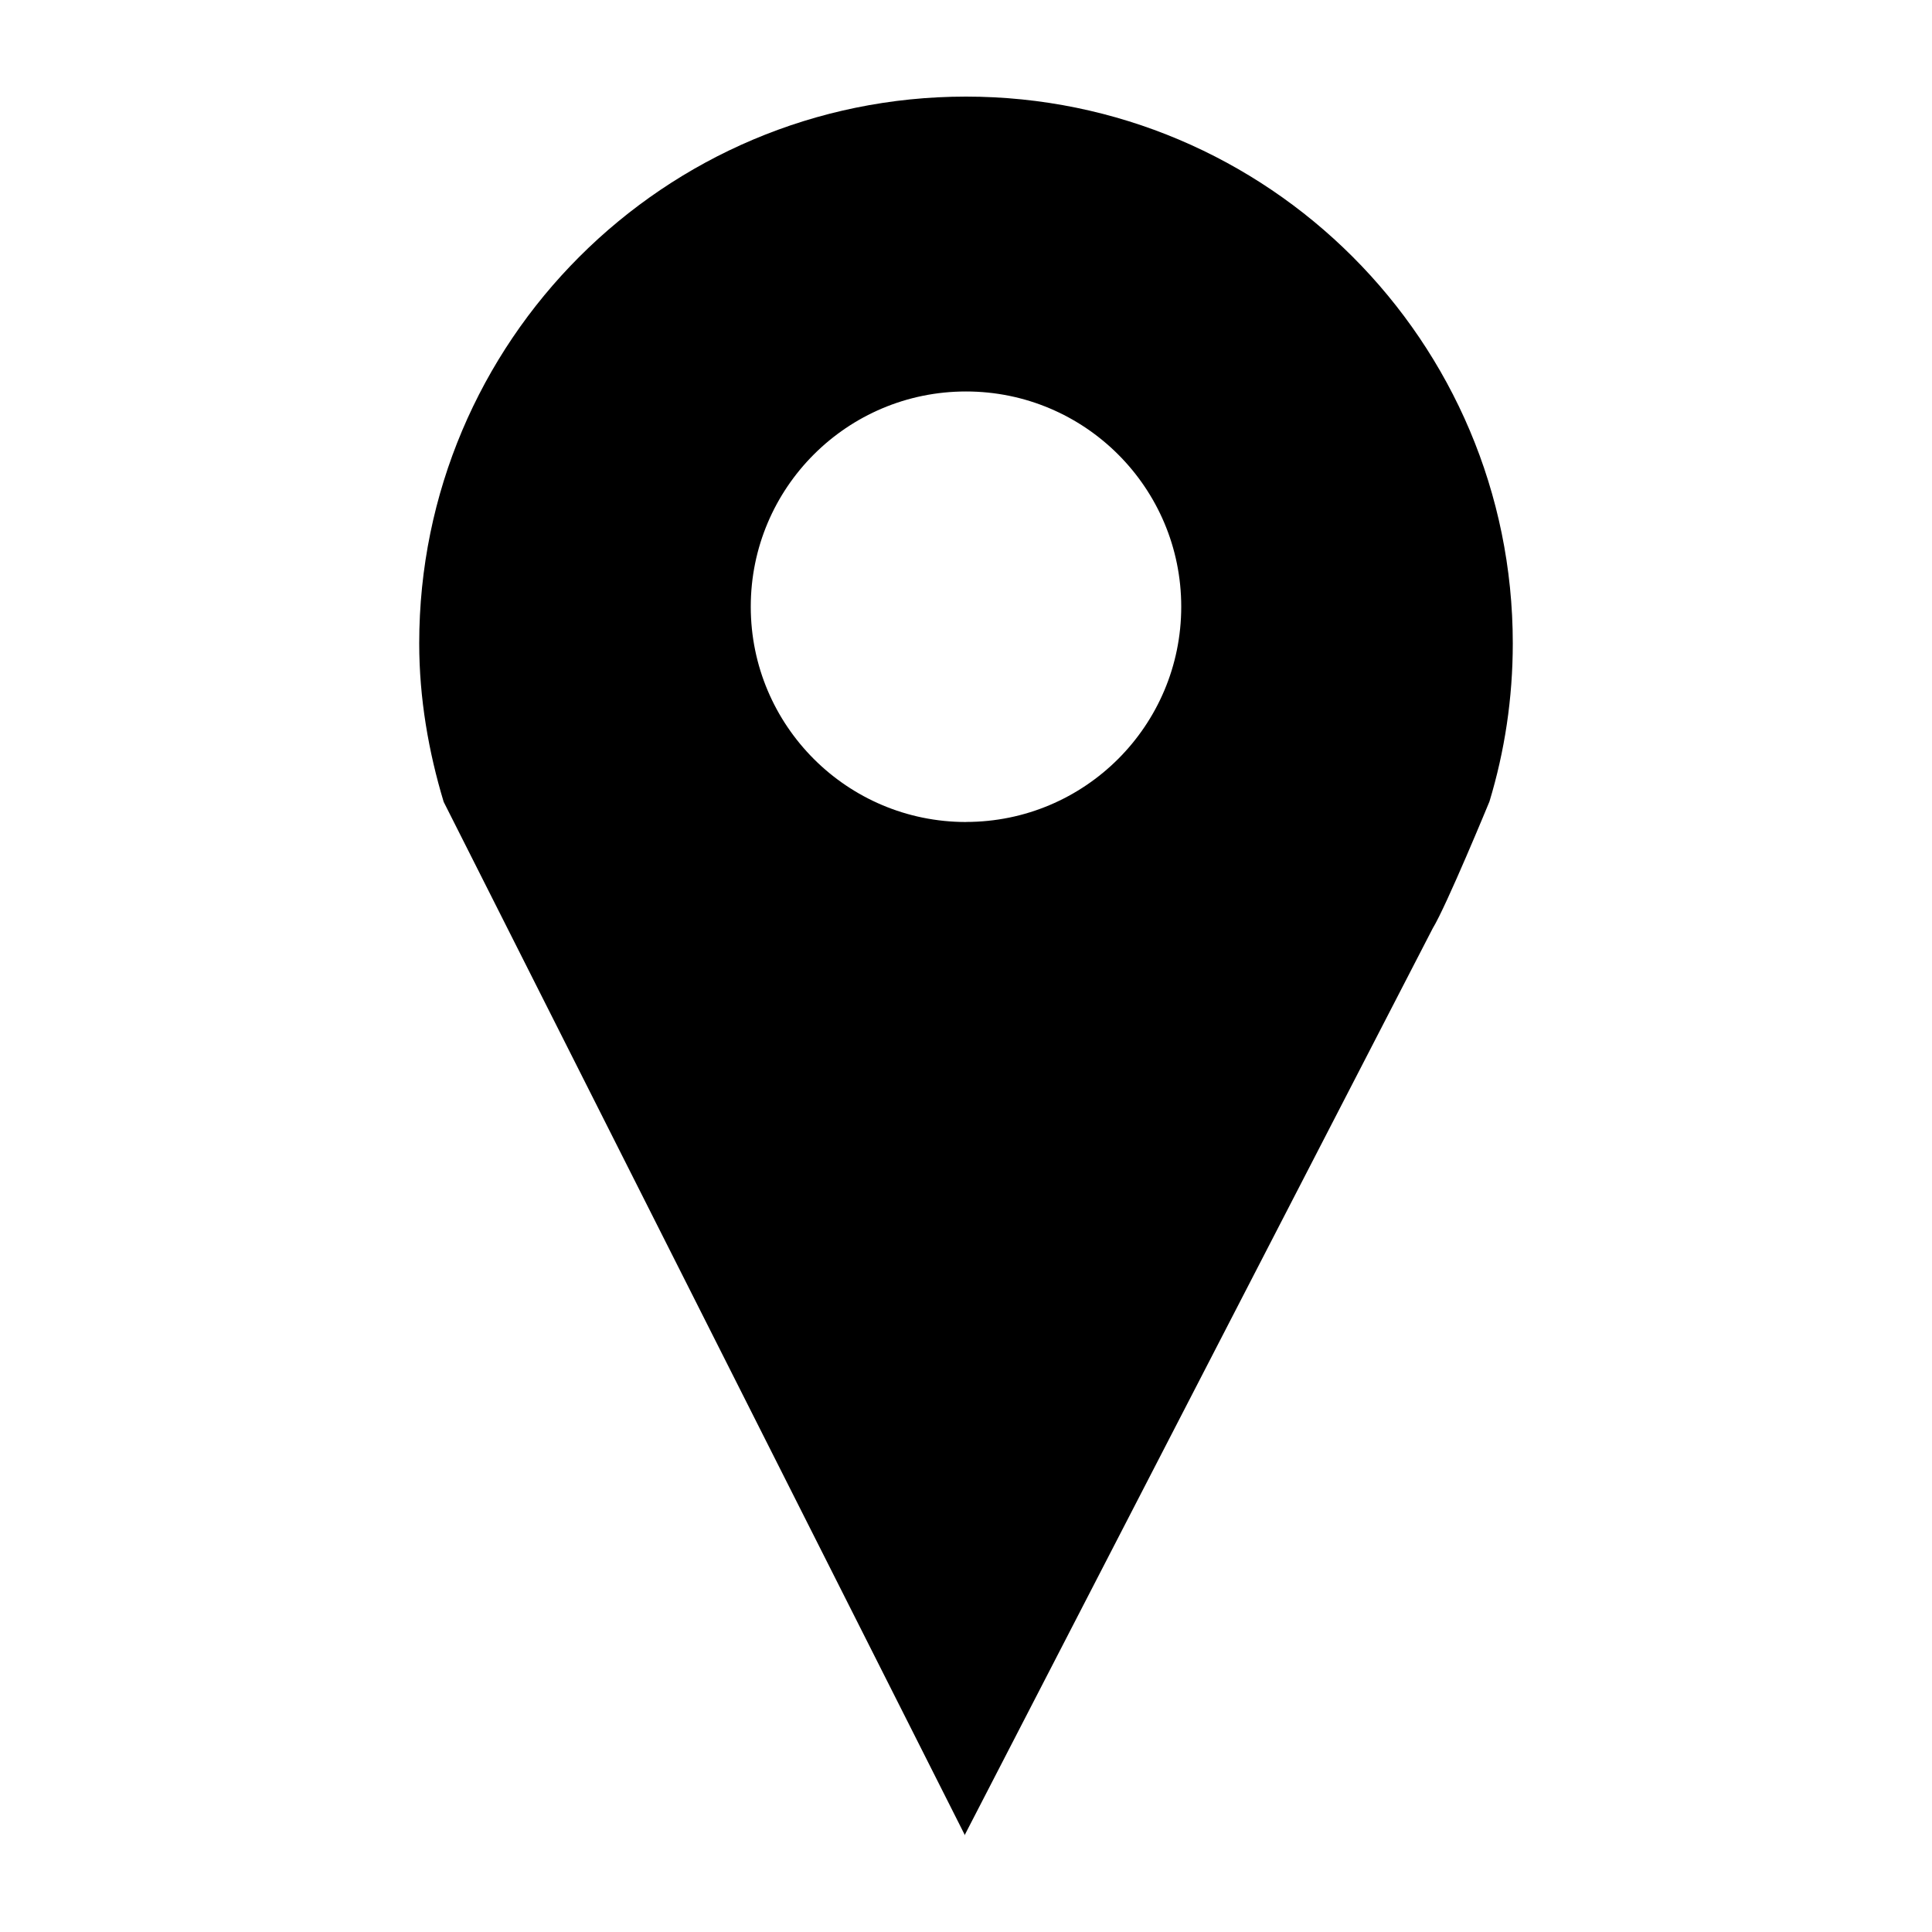
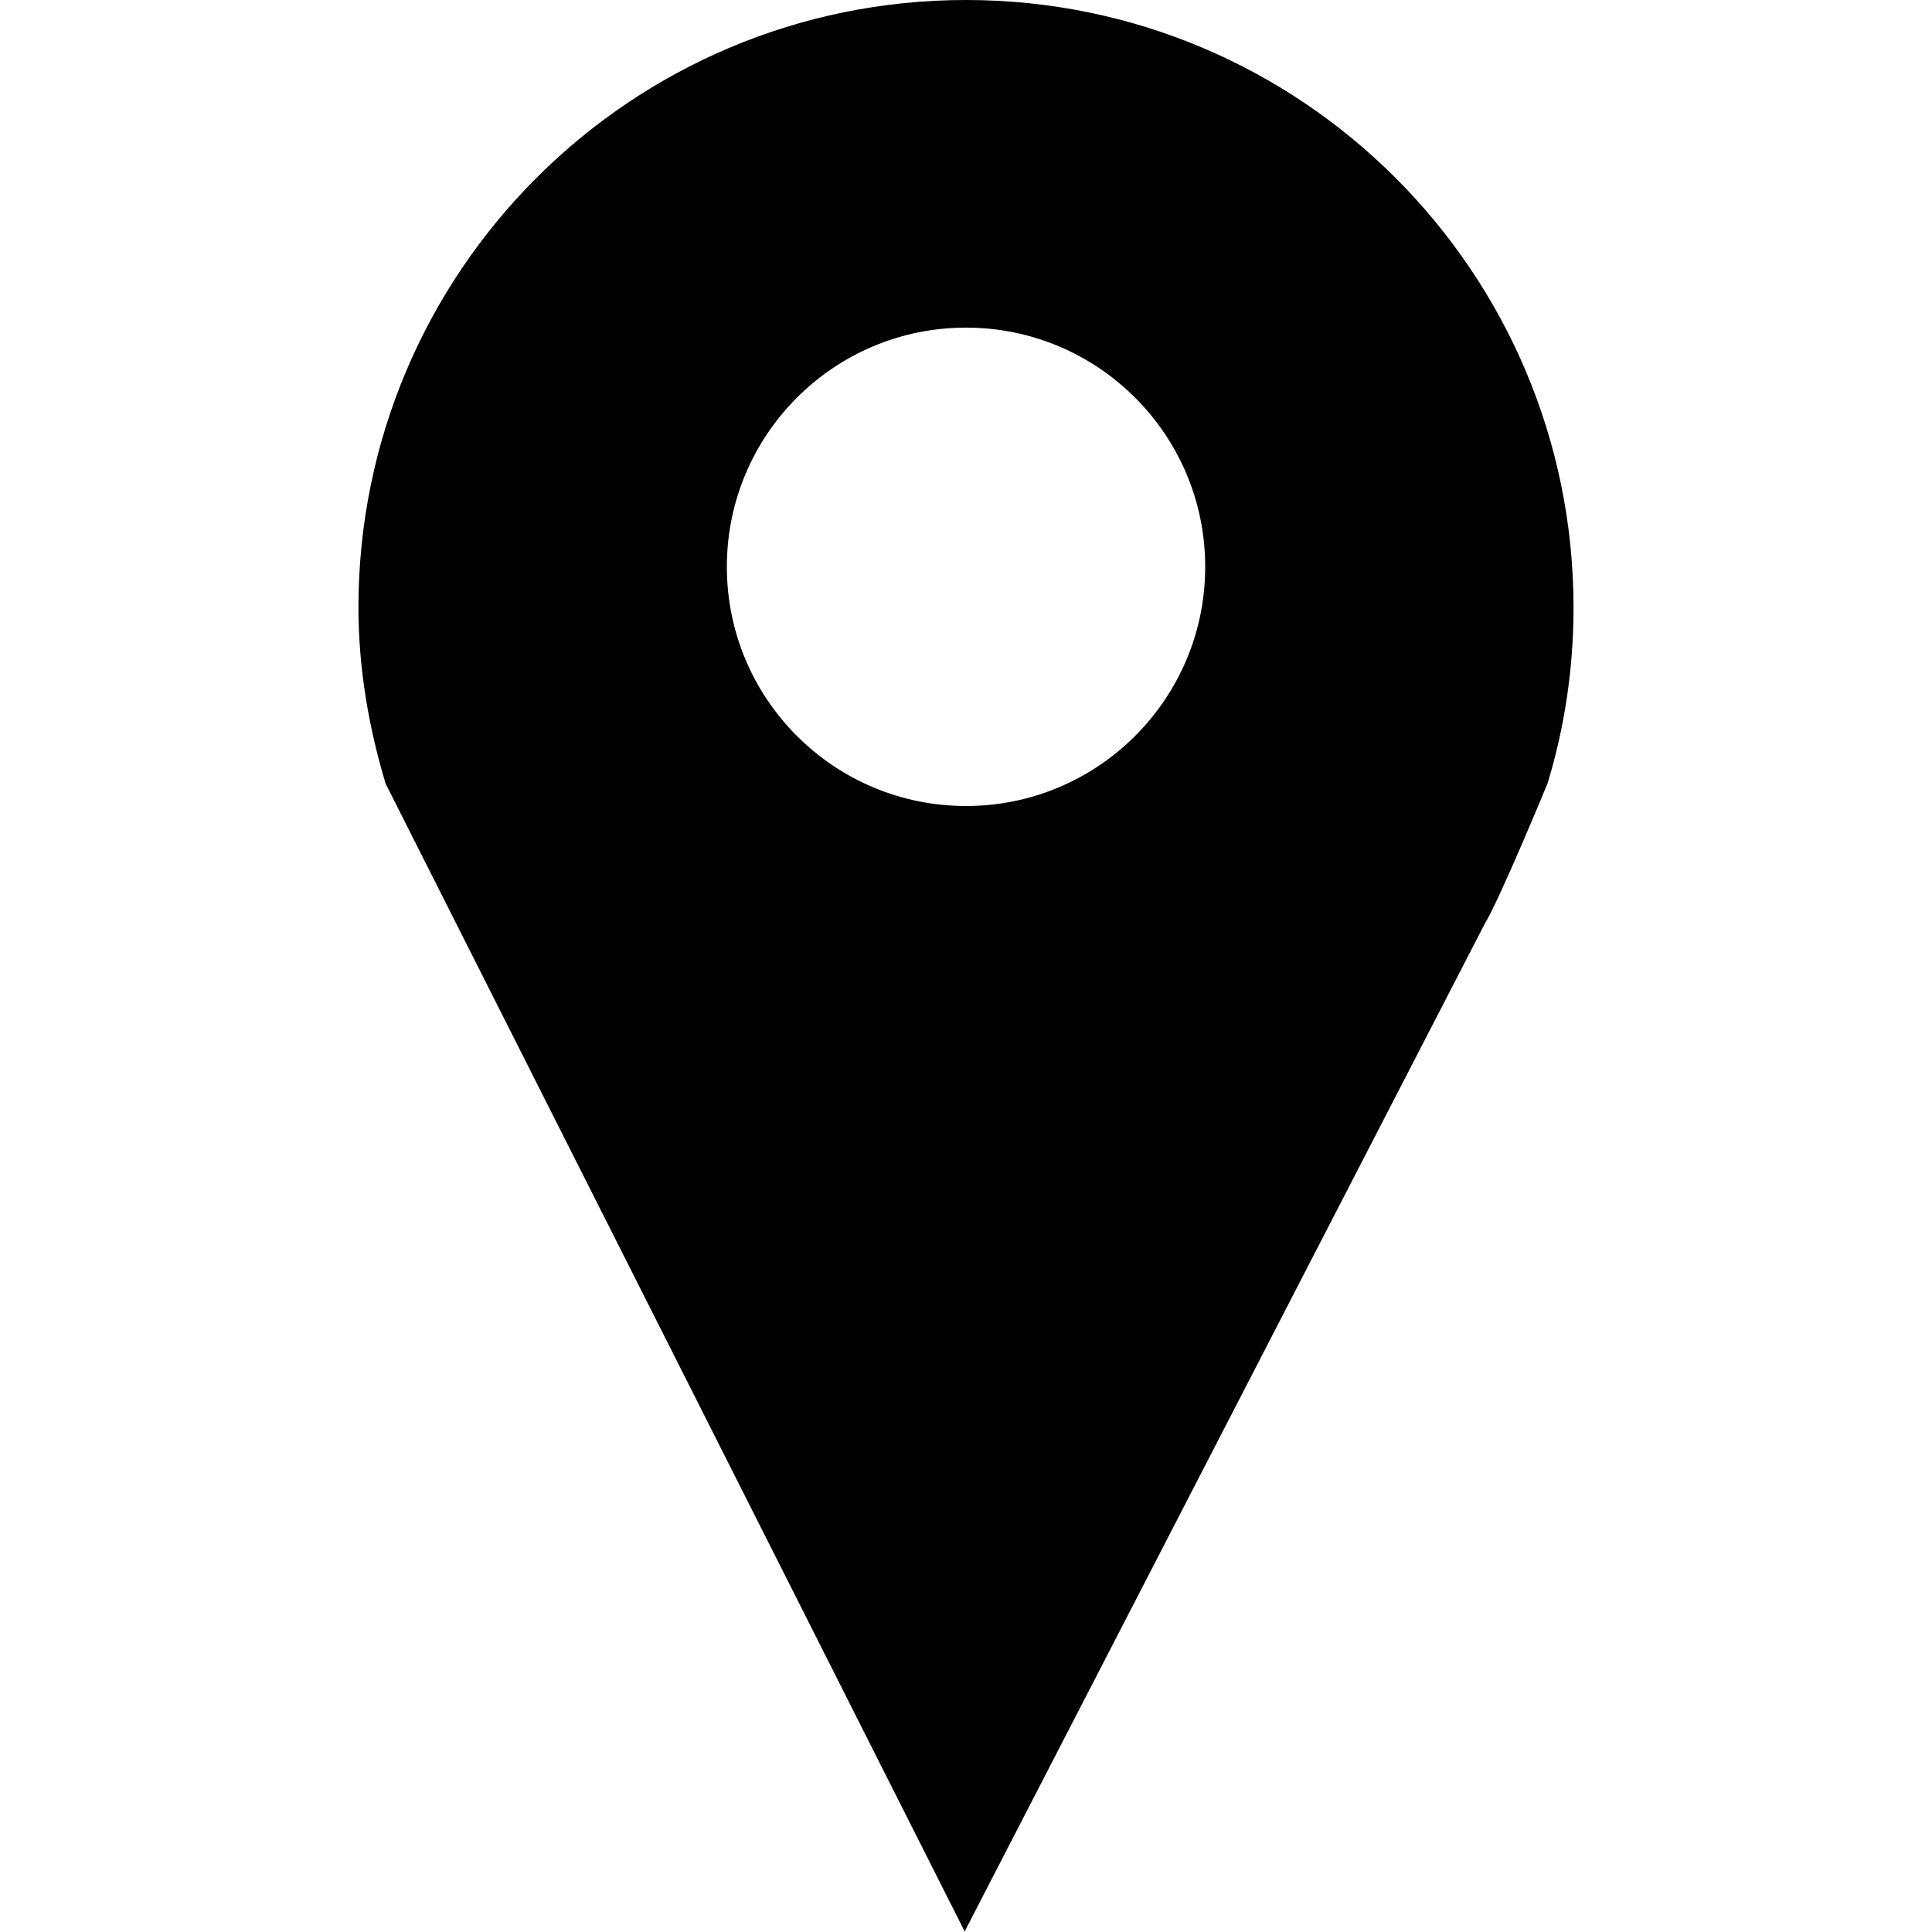
<svg xmlns="http://www.w3.org/2000/svg" width="64" height="64" viewBox="0 0 64 64">
-   <path d="M32 3.2c-10.003 0-18.113 8.11-18.113 18.112 0 1.822.31 3.593.81 5.25l17.257 34.212v.025l.005-.014.005.013v-.024L47.46 30.754c.456-.745 1.88-4.202 1.88-4.202.503-1.66.773-3.417.773-5.24C50.113 11.31 42.003 3.2 32 3.2zm0 24.03c-3.938 0-7.13-3.193-7.13-7.132s3.192-7.13 7.13-7.13 7.13 3.192 7.13 7.13-3.192 7.13-7.13 7.13z" />
+   <path d="M32 0C20.885 0 11.874 9.01 11.874 20.124c0 2.024.346 3.993.9 5.835L31.95 63.97V64l.004-.015.006.014v-.026l17.217-33.358c.507-.828 2.09-4.67 2.09-4.67.56-1.843.858-3.796.858-5.82C52.125 9.01 43.115 0 32 0zm0 26.7c-4.375 0-7.922-3.547-7.922-7.924 0-4.376 3.547-7.923 7.922-7.923s7.924 3.547 7.924 7.923S36.374 26.7 32 26.7z" />
</svg>
